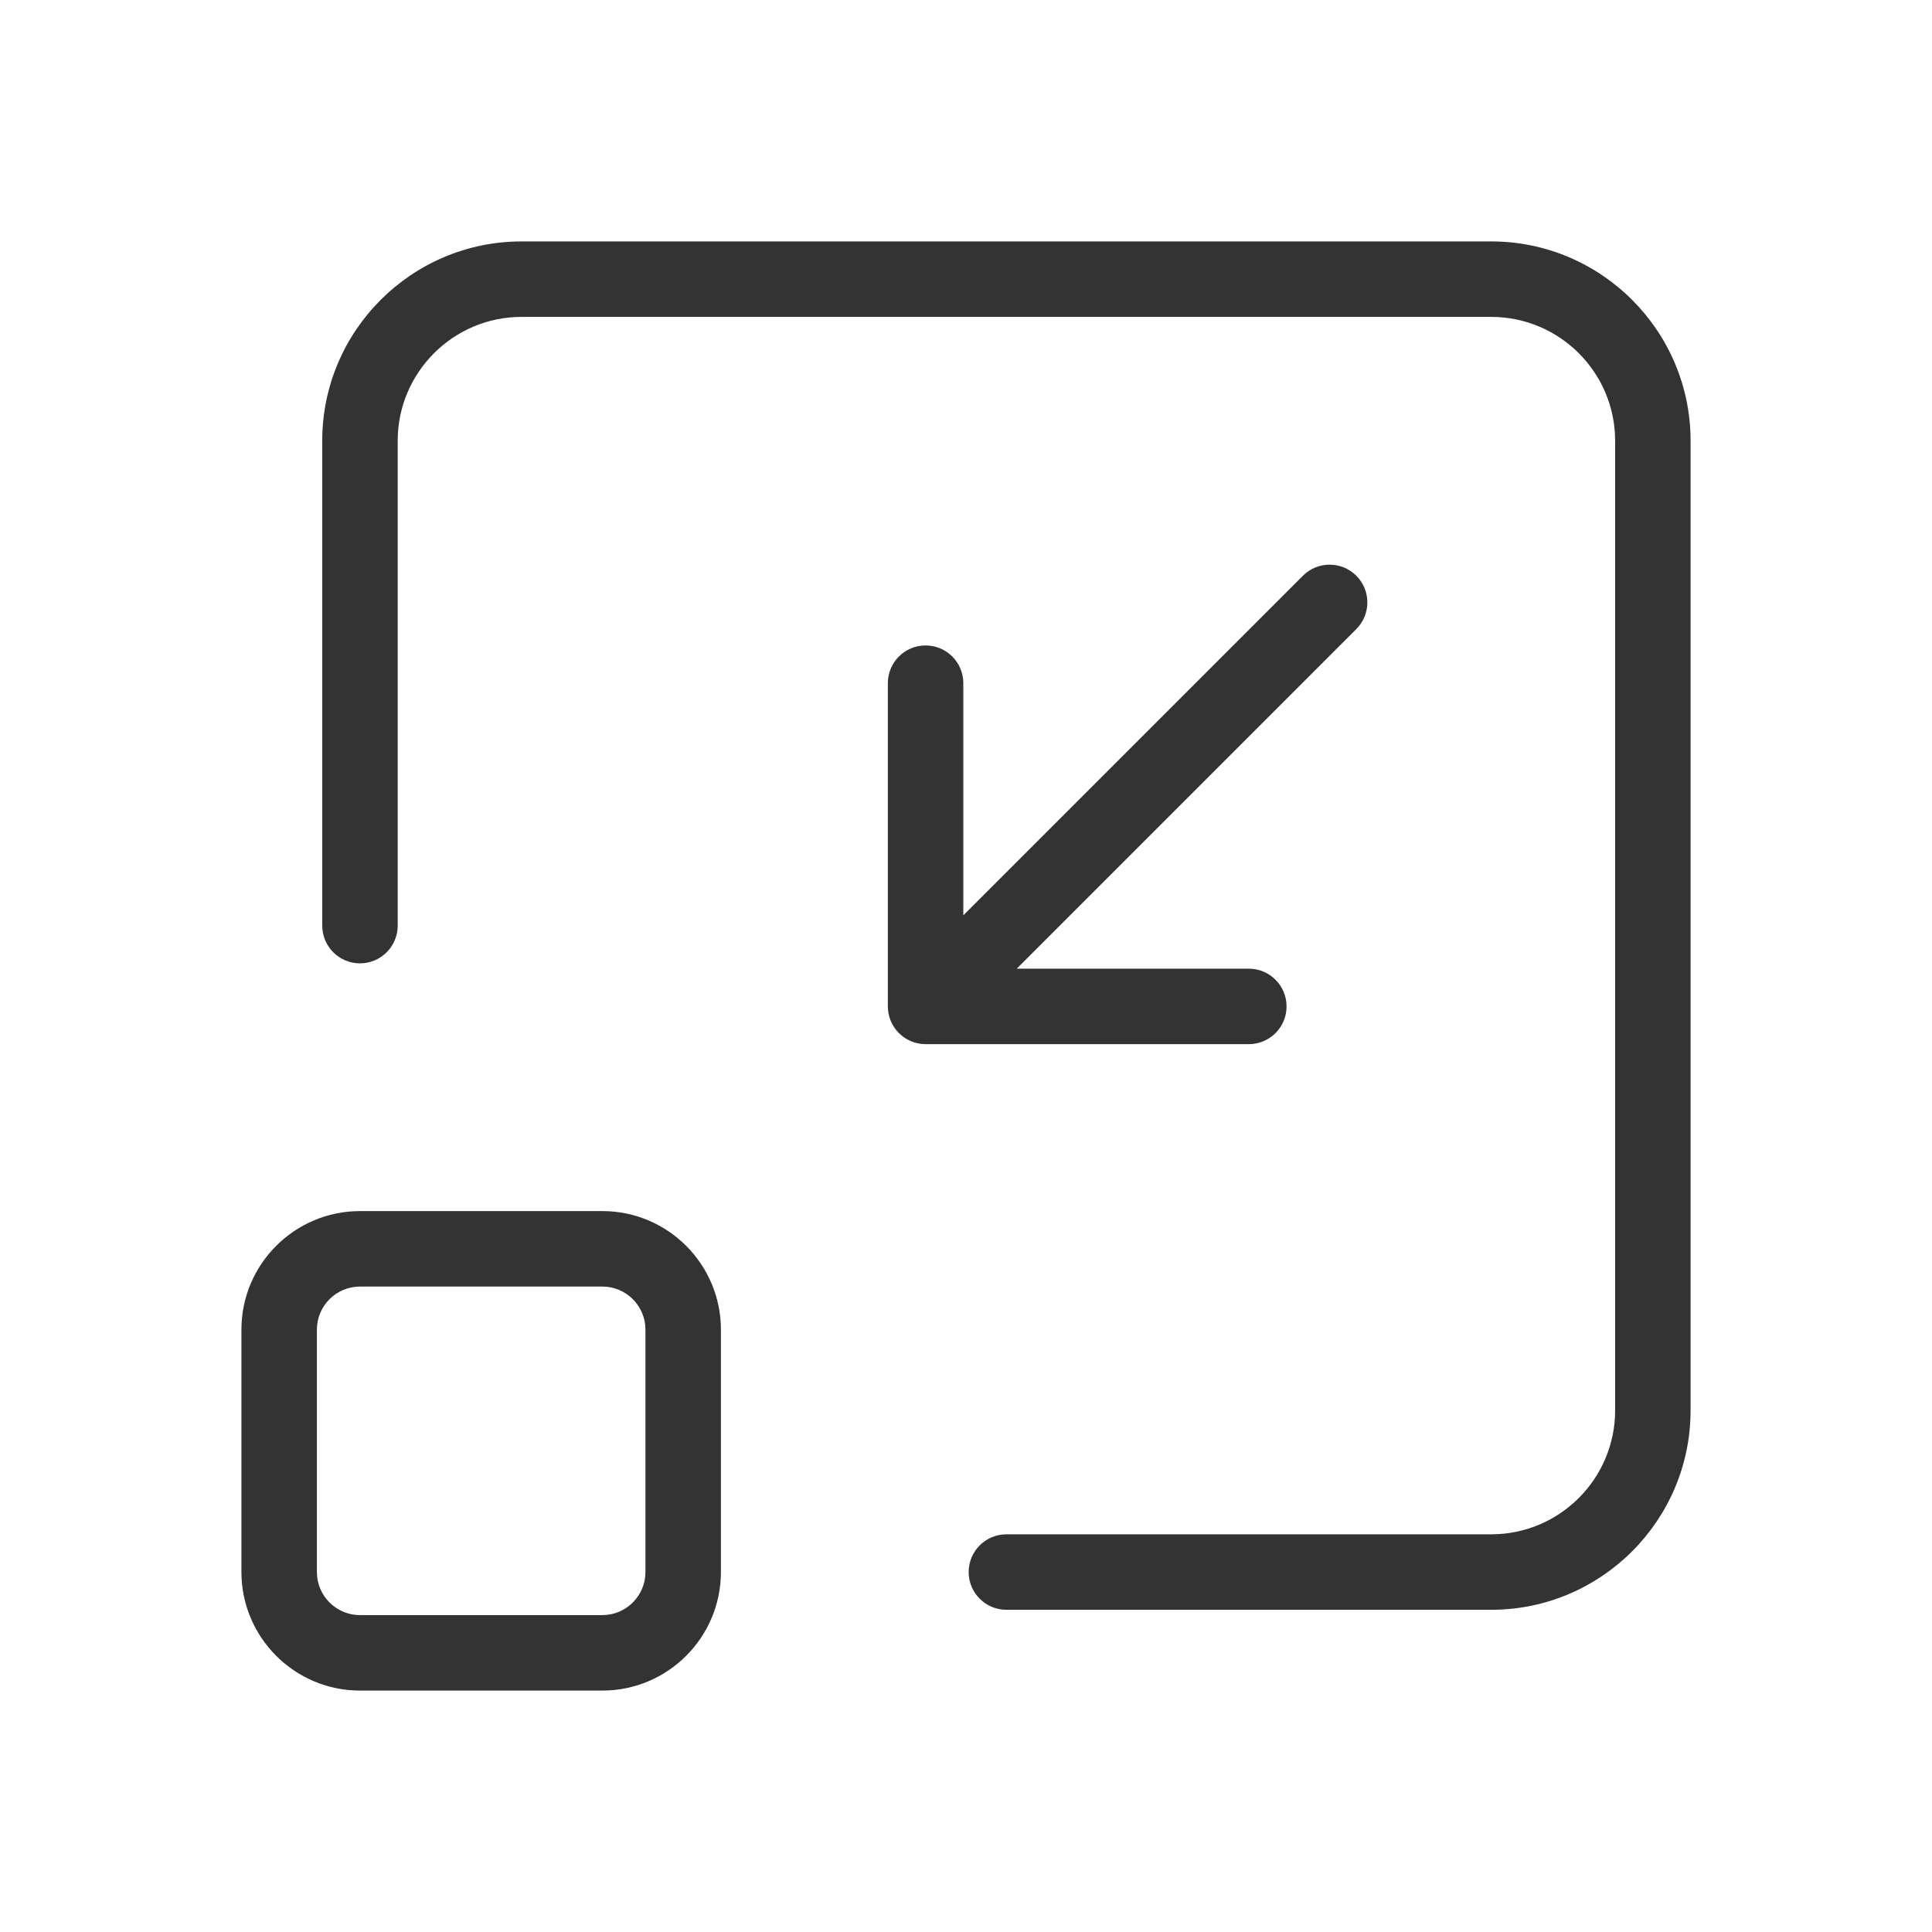
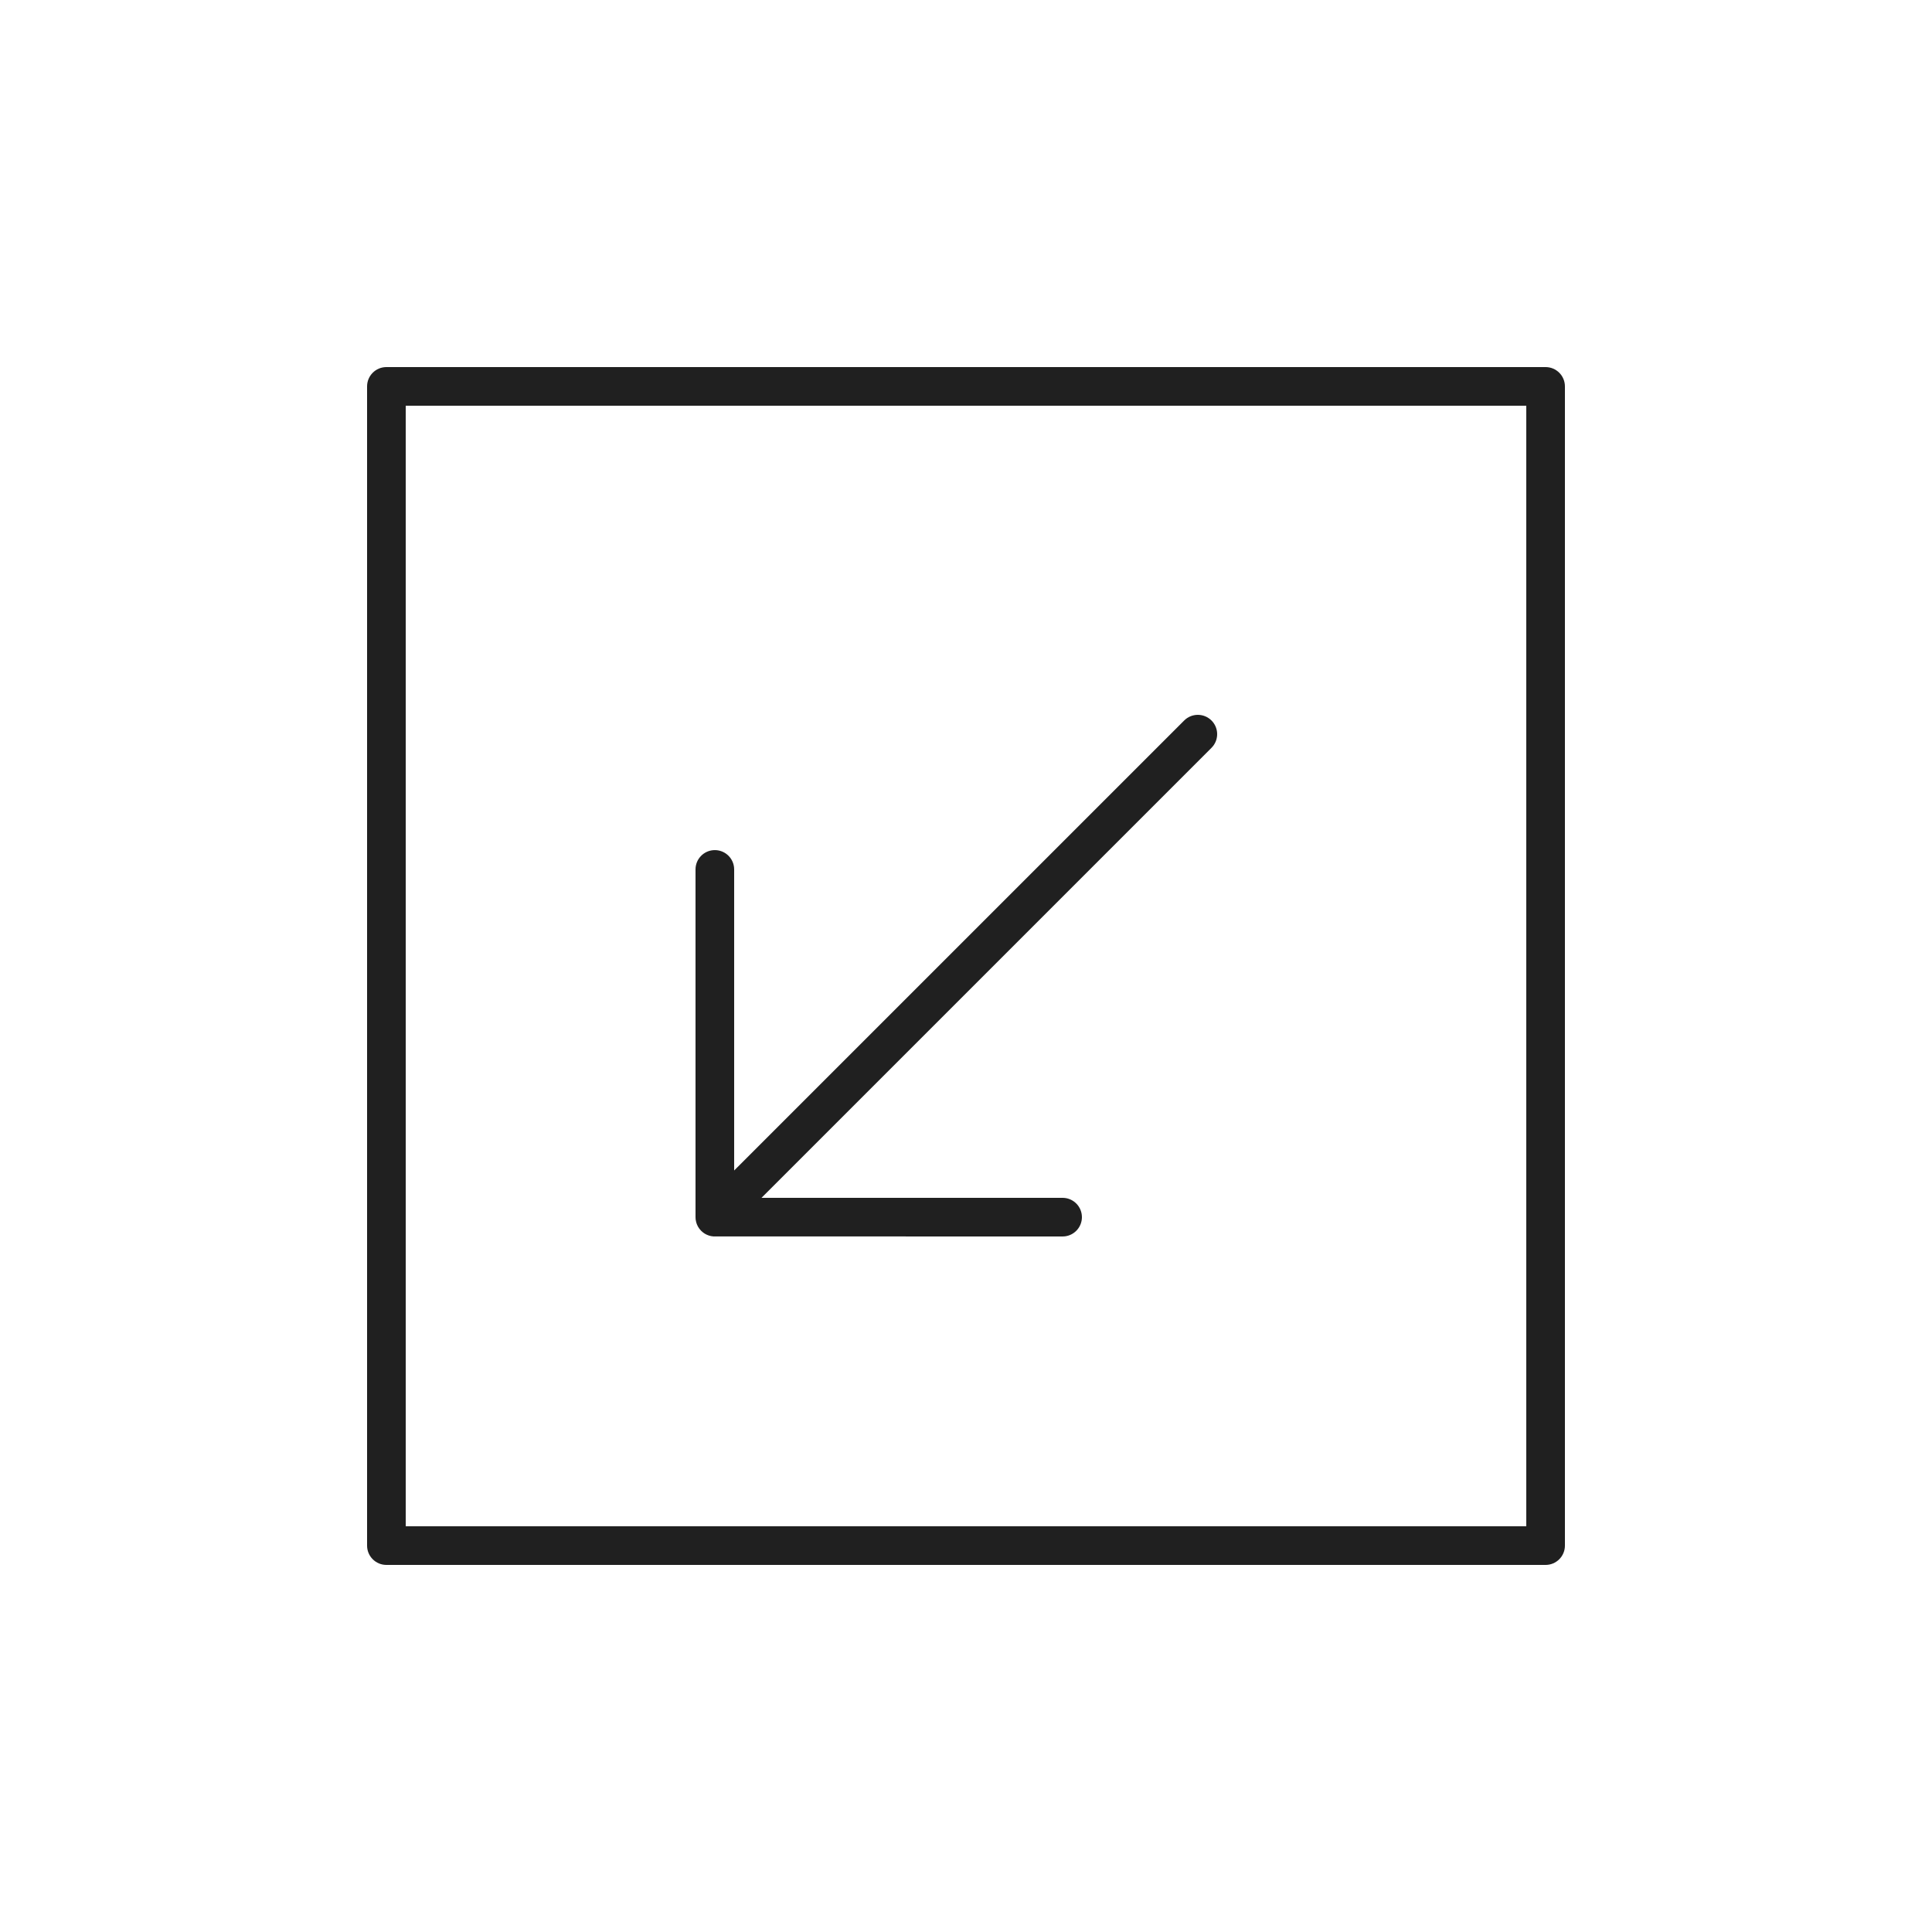
- <svg xmlns="http://www.w3.org/2000/svg" t="1734333330850" class="icon" viewBox="0 0 1024 1024" version="1.1" p-id="3735" width="200" height="200">
-   <path d="M319.27 641.9H190.79c-34.64 0-62.83 28.18-62.83 62.83v128.48c0 34.64 28.18 62.83 62.83 62.83h128.48c34.64 0 62.83-28.18 62.83-62.83V704.73c0-34.65-28.18-62.83-62.83-62.83z m22.83 191.31c0 12.59-10.24 22.83-22.83 22.83H190.79c-12.59 0-22.83-10.24-22.83-22.83V704.73c0-12.59 10.24-22.83 22.83-22.83h128.48c12.59 0 22.83 10.24 22.83 22.83v128.48z" fill="#333333" p-id="3736" />
-   <path d="M790.38 127.96H276.45c-58.26 0-105.66 47.4-105.66 105.66v256.97c0 11.05 8.95 20 20 20s20-8.95 20-20V233.62c0-36.2 29.45-65.66 65.66-65.66h513.94c36.2 0 65.66 29.45 65.66 65.66v513.94c0 36.2-29.45 65.66-65.66 65.66H533.41c-11.05 0-20 8.95-20 20s8.95 20 20 20h256.97c58.26 0 105.66-47.4 105.66-105.66V233.62c0-58.26-47.4-105.66-105.66-105.66z" fill="#333333" p-id="3737" />
-   <path d="M478.64 549.43c0.28 0.21 0.55 0.42 0.84 0.62 0.29 0.19 0.59 0.36 0.89 0.54 0.26 0.16 0.52 0.32 0.79 0.47 0.3 0.16 0.61 0.3 0.92 0.44 0.28 0.13 0.56 0.27 0.85 0.39 0.3 0.12 0.61 0.22 0.91 0.33 0.31 0.11 0.62 0.23 0.94 0.33 0.3 0.09 0.61 0.16 0.92 0.24 0.33 0.08 0.65 0.17 0.98 0.24 0.35 0.07 0.71 0.11 1.06 0.16 0.29 0.04 0.58 0.1 0.87 0.13 0.66 0.06 1.31 0.1 1.97 0.1H661.9c11.05 0 20-8.95 20-20s-8.95-20-20-20H538.87l180-180c7.81-7.81 7.81-20.47 0-28.28-7.81-7.81-20.47-7.81-28.29 0l-180 180V362.1c0-11.05-8.95-20-20-20s-20 8.95-20 20v171.31c0 0.66 0.03 1.32 0.1 1.97 0.03 0.3 0.09 0.59 0.13 0.88 0.05 0.35 0.09 0.7 0.16 1.05 0.07 0.34 0.16 0.66 0.24 0.99 0.08 0.3 0.14 0.61 0.23 0.91 0.1 0.32 0.22 0.63 0.33 0.95 0.11 0.3 0.21 0.6 0.33 0.9 0.12 0.29 0.27 0.58 0.4 0.86 0.14 0.31 0.28 0.61 0.44 0.91 0.15 0.27 0.31 0.53 0.47 0.8 0.18 0.29 0.34 0.59 0.53 0.88 0.2 0.29 0.41 0.57 0.62 0.85 0.18 0.24 0.35 0.49 0.54 0.72 0.41 0.49 0.84 0.97 1.29 1.42 0.01 0.01 0.02 0.03 0.04 0.04l0.05 0.05c0.45 0.45 0.92 0.87 1.41 1.28 0.26 0.21 0.51 0.38 0.75 0.56z" fill="#333333" p-id="3738" />
+ <svg xmlns="http://www.w3.org/2000/svg" t="1734337523853" class="icon" viewBox="0 0 1024 1024" version="1.1" p-id="2814" width="200" height="200">
+   <path d="M819.2 194.56a10.24 10.24 0 0 1 10.24 10.24v614.4a10.24 10.24 0 0 1-10.24 10.24H204.8a10.24 10.24 0 0 1-10.24-10.24V204.8a10.24 10.24 0 0 1 10.24-10.24z m-10.24 20.48H215.04v593.92h593.92V215.04zM642.12 381.88a10.24 10.24 0 0 1 0.85 13.517l-0.85 0.963L403.599 634.88H563.2a10.24 10.24 0 0 1 10.168 9.042L573.44 645.12a10.24 10.24 0 0 1-9.042 10.168L563.2 655.36l-185.088-0.031-1.29-0.174-1.137-0.307-1.137-0.451-1.004-0.532-0.983-0.686-0.922-0.819a10.342 10.342 0 0 1-0.993-1.147l-0.727-1.126-0.553-1.167-0.358-1.075-0.307-1.536L368.64 645.12V460.8a10.24 10.24 0 0 1 20.408-1.198L389.12 460.8v159.58l238.52-238.5a10.24 10.24 0 0 1 14.479 0z" fill="#202020" p-id="2815" />
</svg>
